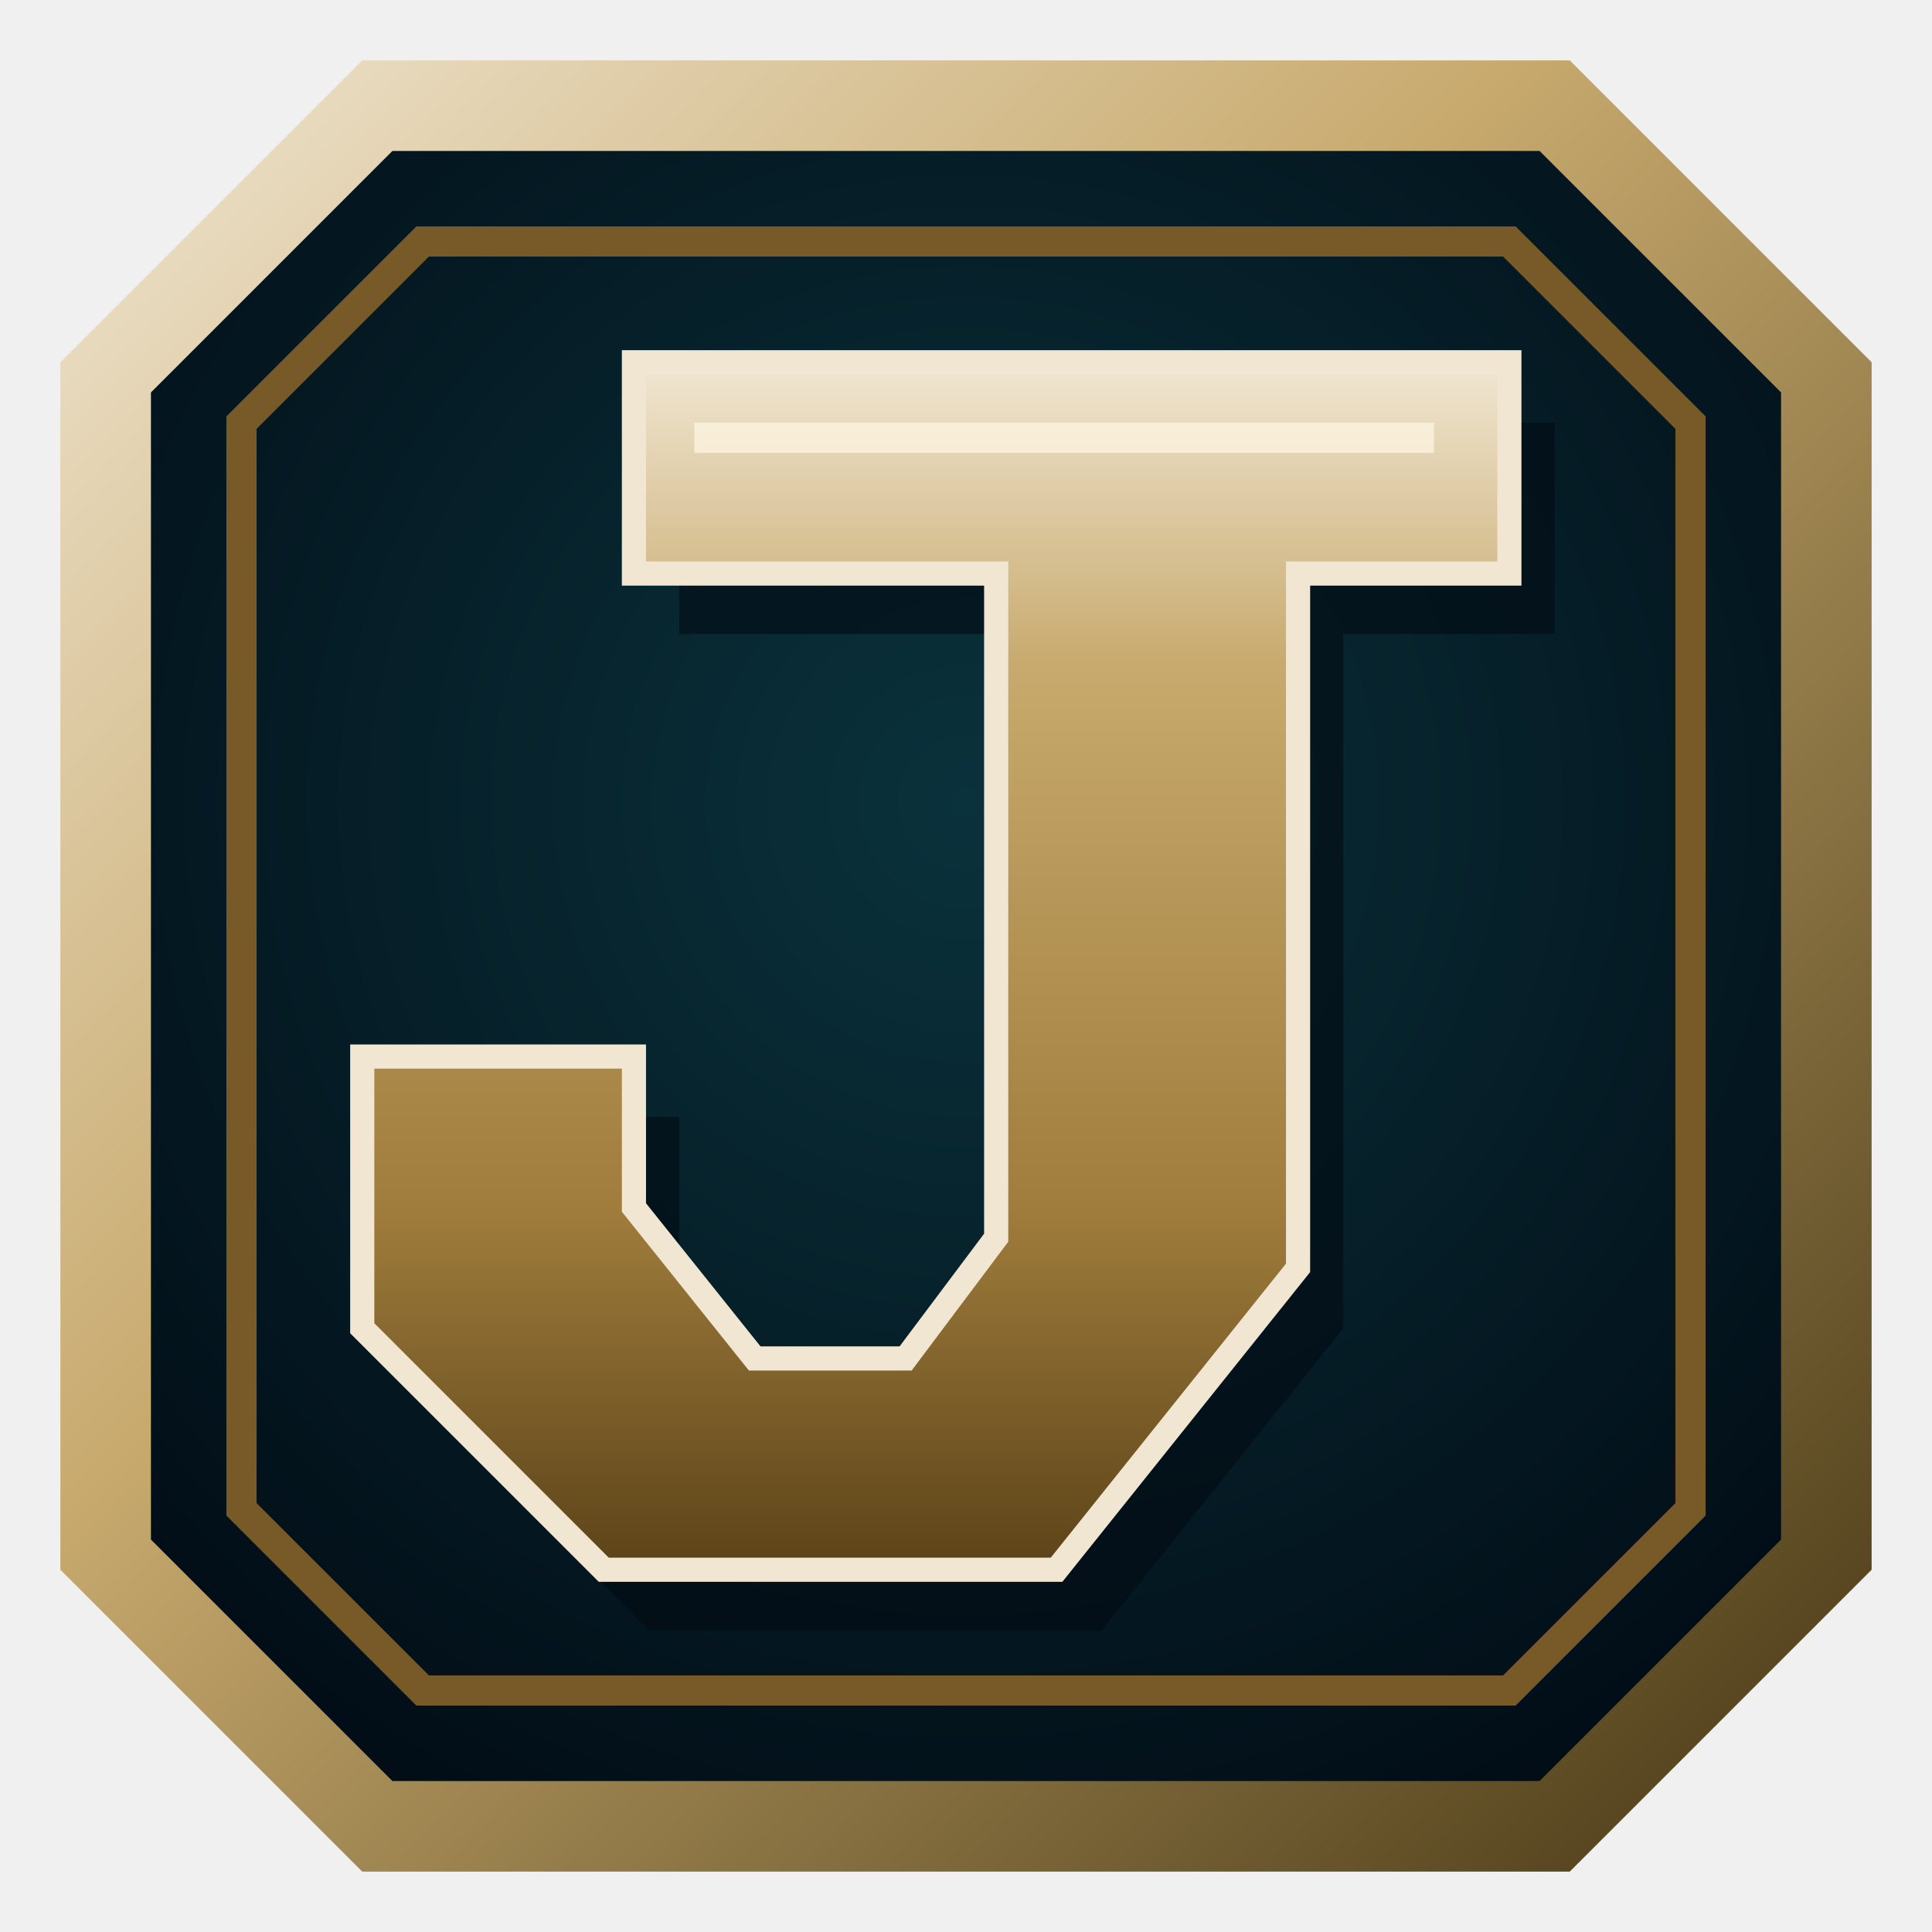
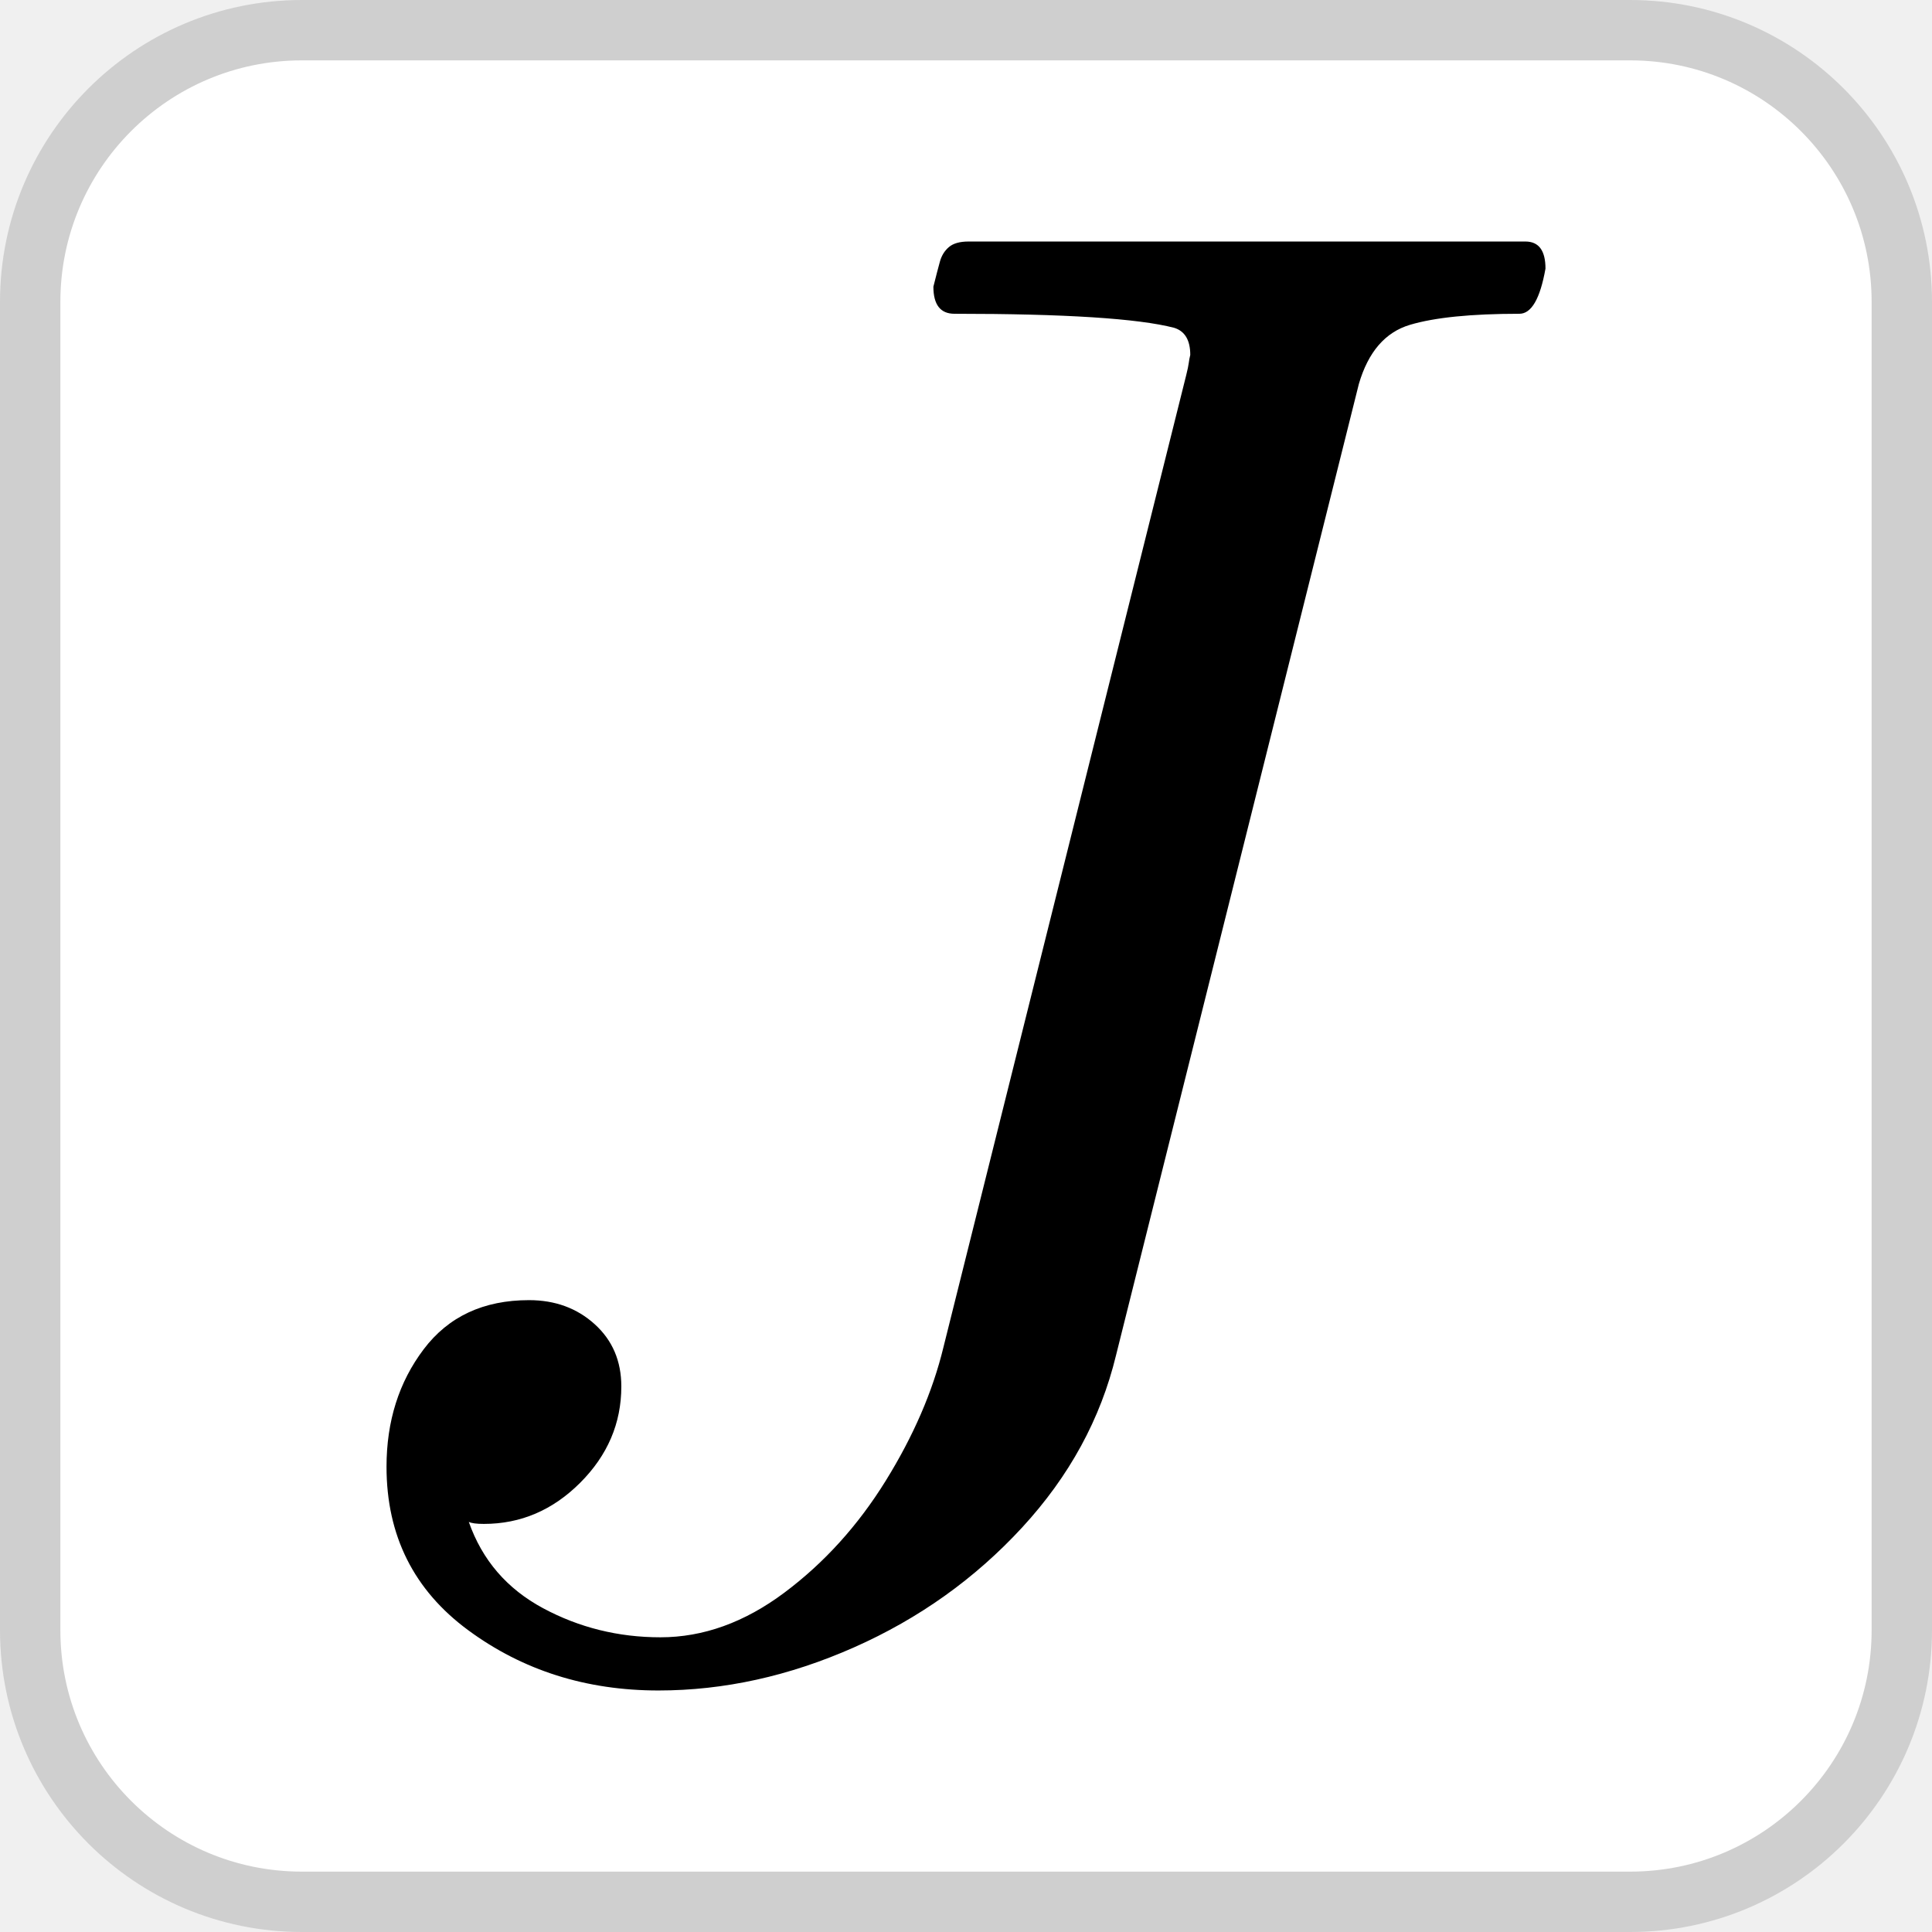
<svg xmlns="http://www.w3.org/2000/svg" viewBox="0 0 64 64">
-   <defs>
-     <linearGradient id="oro" x1="0" y1="0" x2="0" y2="1">
-       <stop offset="0" stop-color="#f0e6d2" />
-       <stop offset=".25" stop-color="#c8aa6e" />
-       <stop offset=".7" stop-color="#a07d3c" />
-       <stop offset="1" stop-color="#5c4318" />
-     </linearGradient>
-     <linearGradient id="marco" x1="0" y1="0" x2="1" y2="1">
-       <stop offset="0" stop-color="#f0e6d2" />
-       <stop offset=".4" stop-color="#c8aa6e" />
-       <stop offset="1" stop-color="#463714" />
-     </linearGradient>
-     <radialGradient id="fondo" cx=".5" cy=".4" r=".75">
-       <stop offset="0" stop-color="#0a323c" />
-       <stop offset="1" stop-color="#010a13" />
-     </radialGradient>
-   </defs>
-   <polygon points="12,2 52,2 62,12 62,52 52,62 12,62 2,52 2,12" fill="url(#marco)" />
-   <polygon points="13,5 51,5 59,13 59,51 51,59 13,59 5,51 5,13" fill="url(#fondo)" />
-   <polygon points="14,8 50,8 56,14 56,50 50,56 14,56 8,50 8,14" fill="none" stroke="#785a28" stroke-width="1" />
-   <path d="M21,12 L50,12 L50,19 L43,19 L43,42 L35,52 L20,52 L12,44 L12,35 L21,35 L21,40 L25,45 L30,45 L33,41 L33,19 L21,19 Z" fill="#010a13" opacity=".6" transform="translate(1.5,2)" />
-   <path d="M21,12 L50,12 L50,19 L43,19 L43,42 L35,52 L20,52 L12,44 L12,35 L21,35 L21,40 L25,45 L30,45 L33,41 L33,19 L21,19 Z" fill="url(#oro)" stroke="#f0e6d2" stroke-width=".8" stroke-linejoin="miter" />
-   <path d="M23,14.5 L47.5,14.5" stroke="#fff8e6" stroke-width="1" opacity=".7" />
+   <rect x="1" y="1" width="62" height="62" rx="9" fill="#fff" stroke="#cfcfcf" stroke-width="2" />
+   <path transform="translate(32 32) scale(0.03324 -0.03324) translate(-718.5 -677)" fill="#000" d="M223 123Q243 66 297.0 37.0Q351 8 414 8Q478 8 537.5 52.5Q597 97 638.5 164.0Q680 231 696 297L938 1266Q940 1274 940.5 1278.0Q941 1282 942 1286Q942 1308 926 1313Q872 1327 707 1327Q686 1327 686 1354Q690 1370 692.5 1379.0Q695 1388 701.5 1393.5Q708 1399 721 1399H1276Q1296 1399 1296 1372Q1288 1327 1270 1327Q1198 1327 1161.0 1316.0Q1124 1305 1110 1257L868 289Q845 194 774.5 117.5Q704 41 607.0 -2.0Q510 -45 412 -45Q304 -45 222.5 15.0Q141 75 141 178Q141 246 178.0 295.0Q215 344 283 344Q322 344 348.5 320.0Q375 296 375 258Q375 203 334.0 162.0Q293 121 238 121Q227 121 223 123Z" />
</svg>
